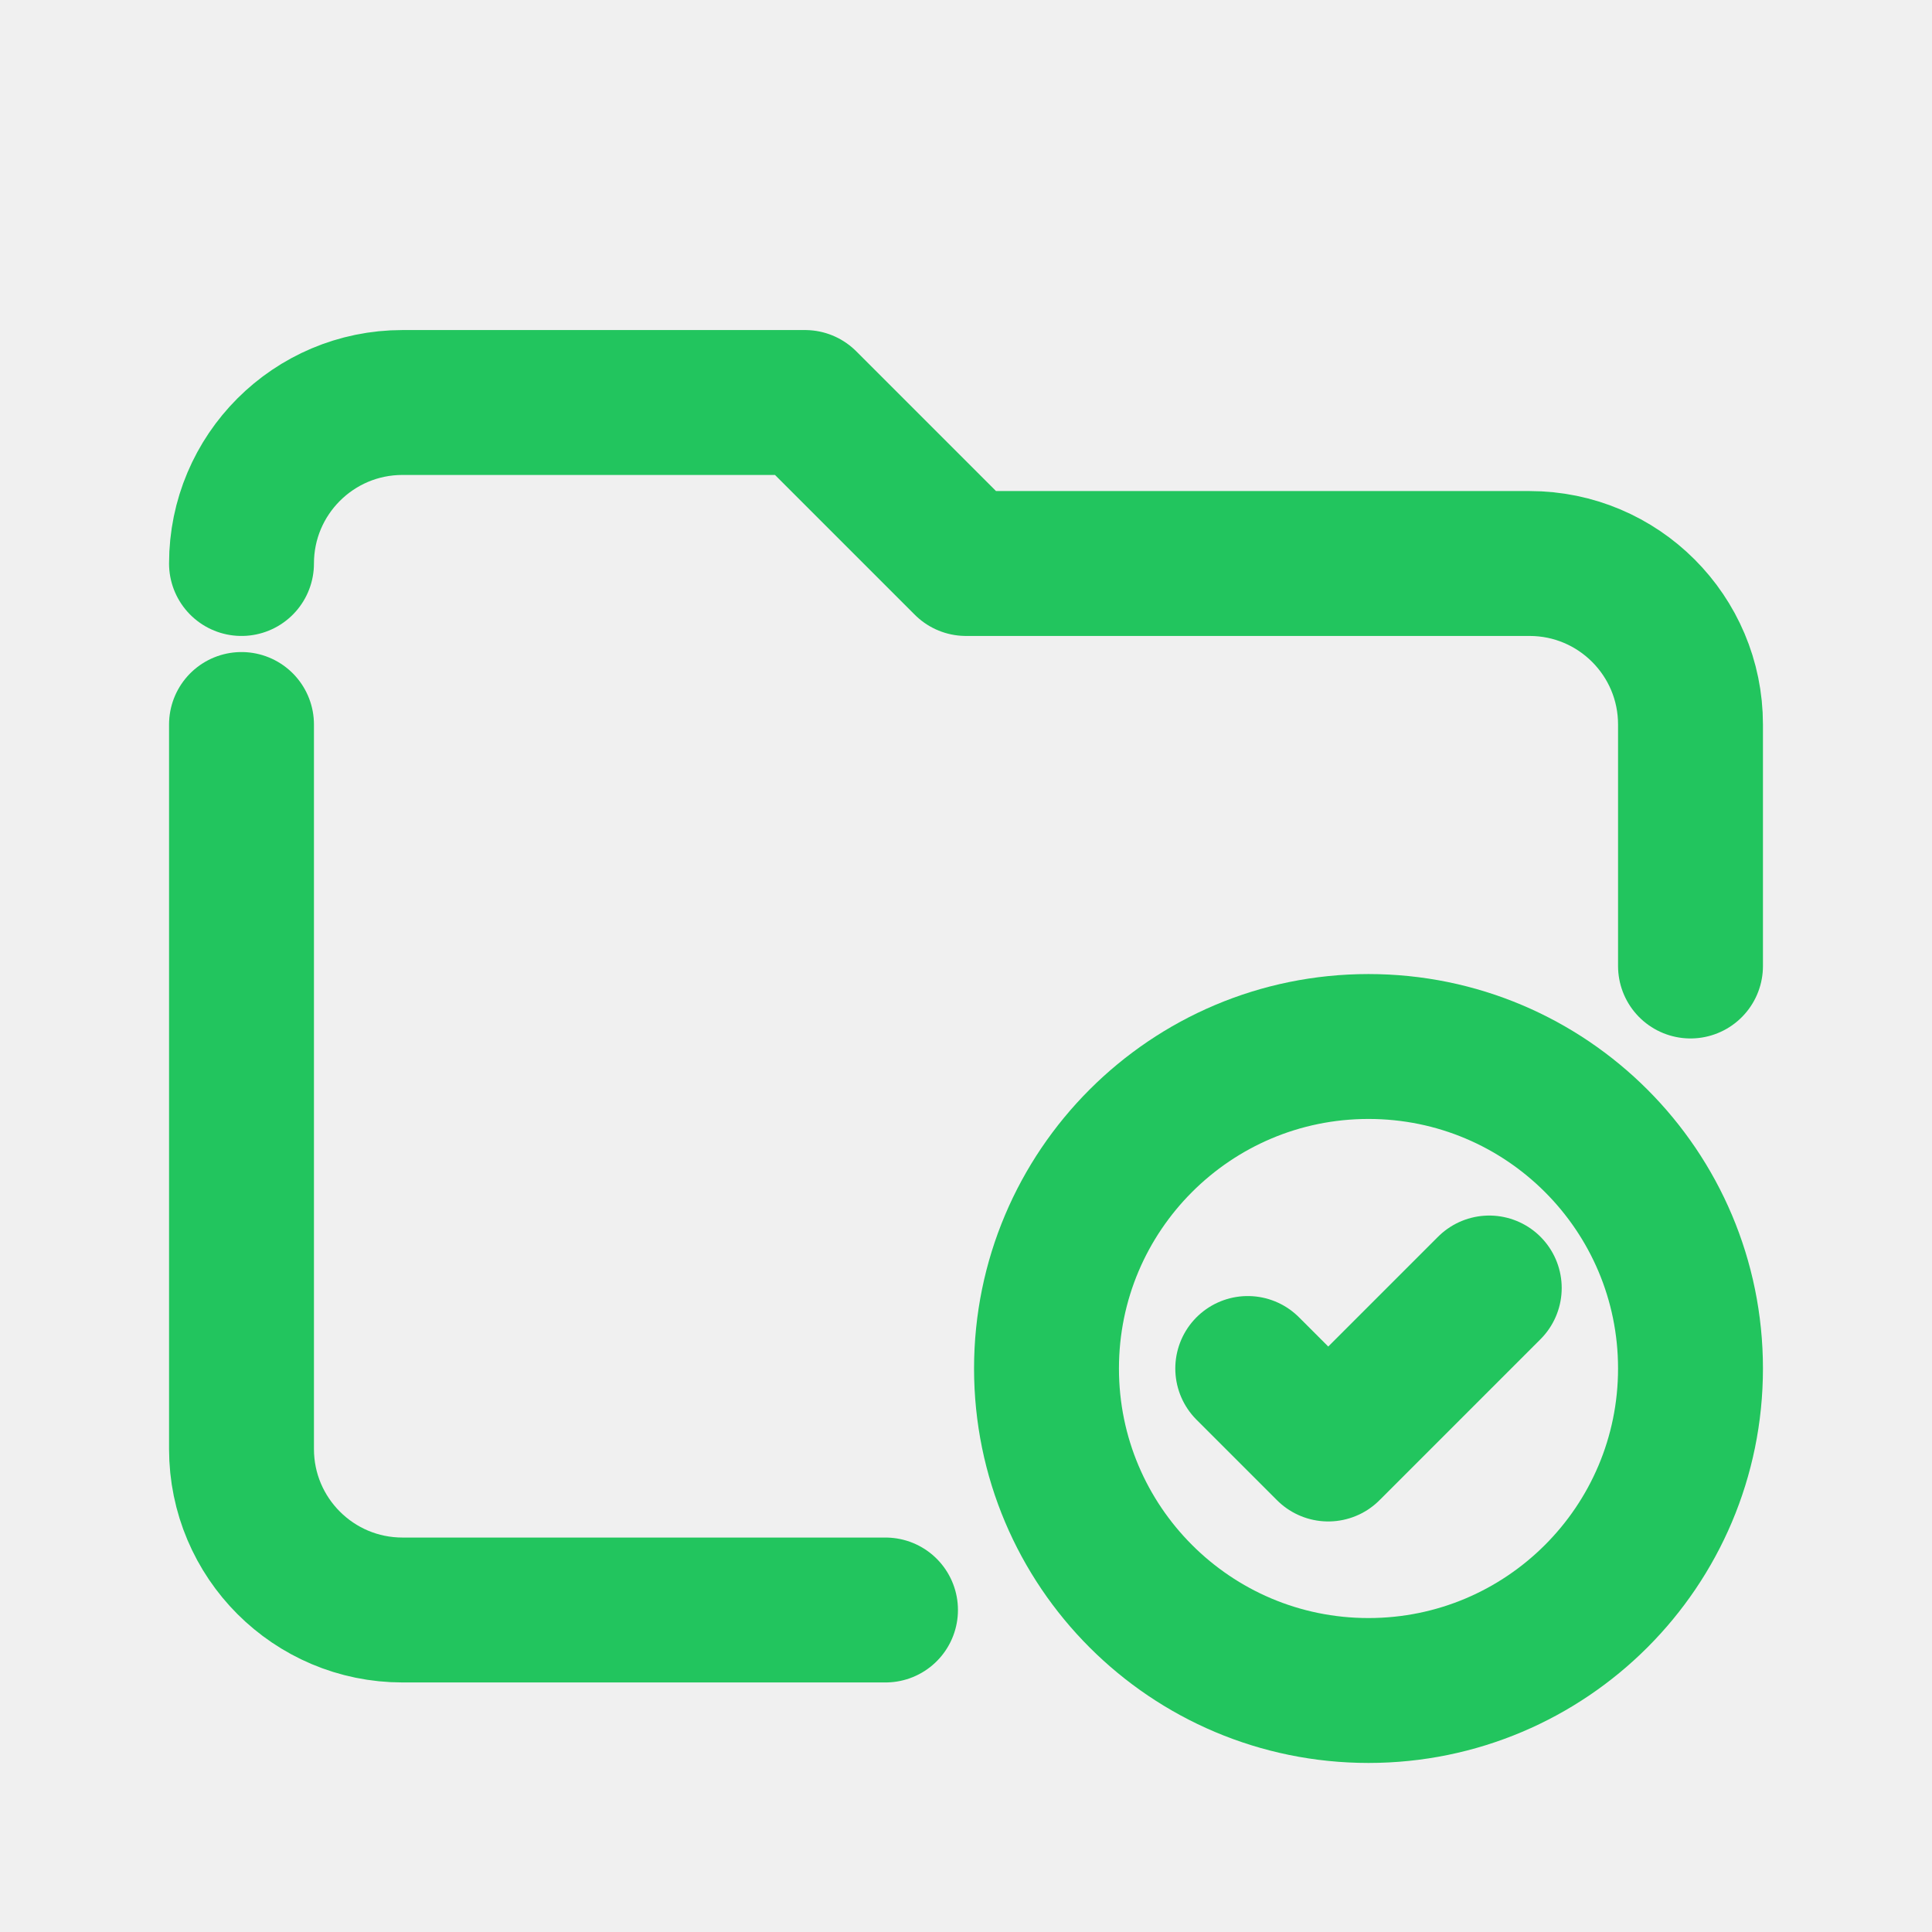
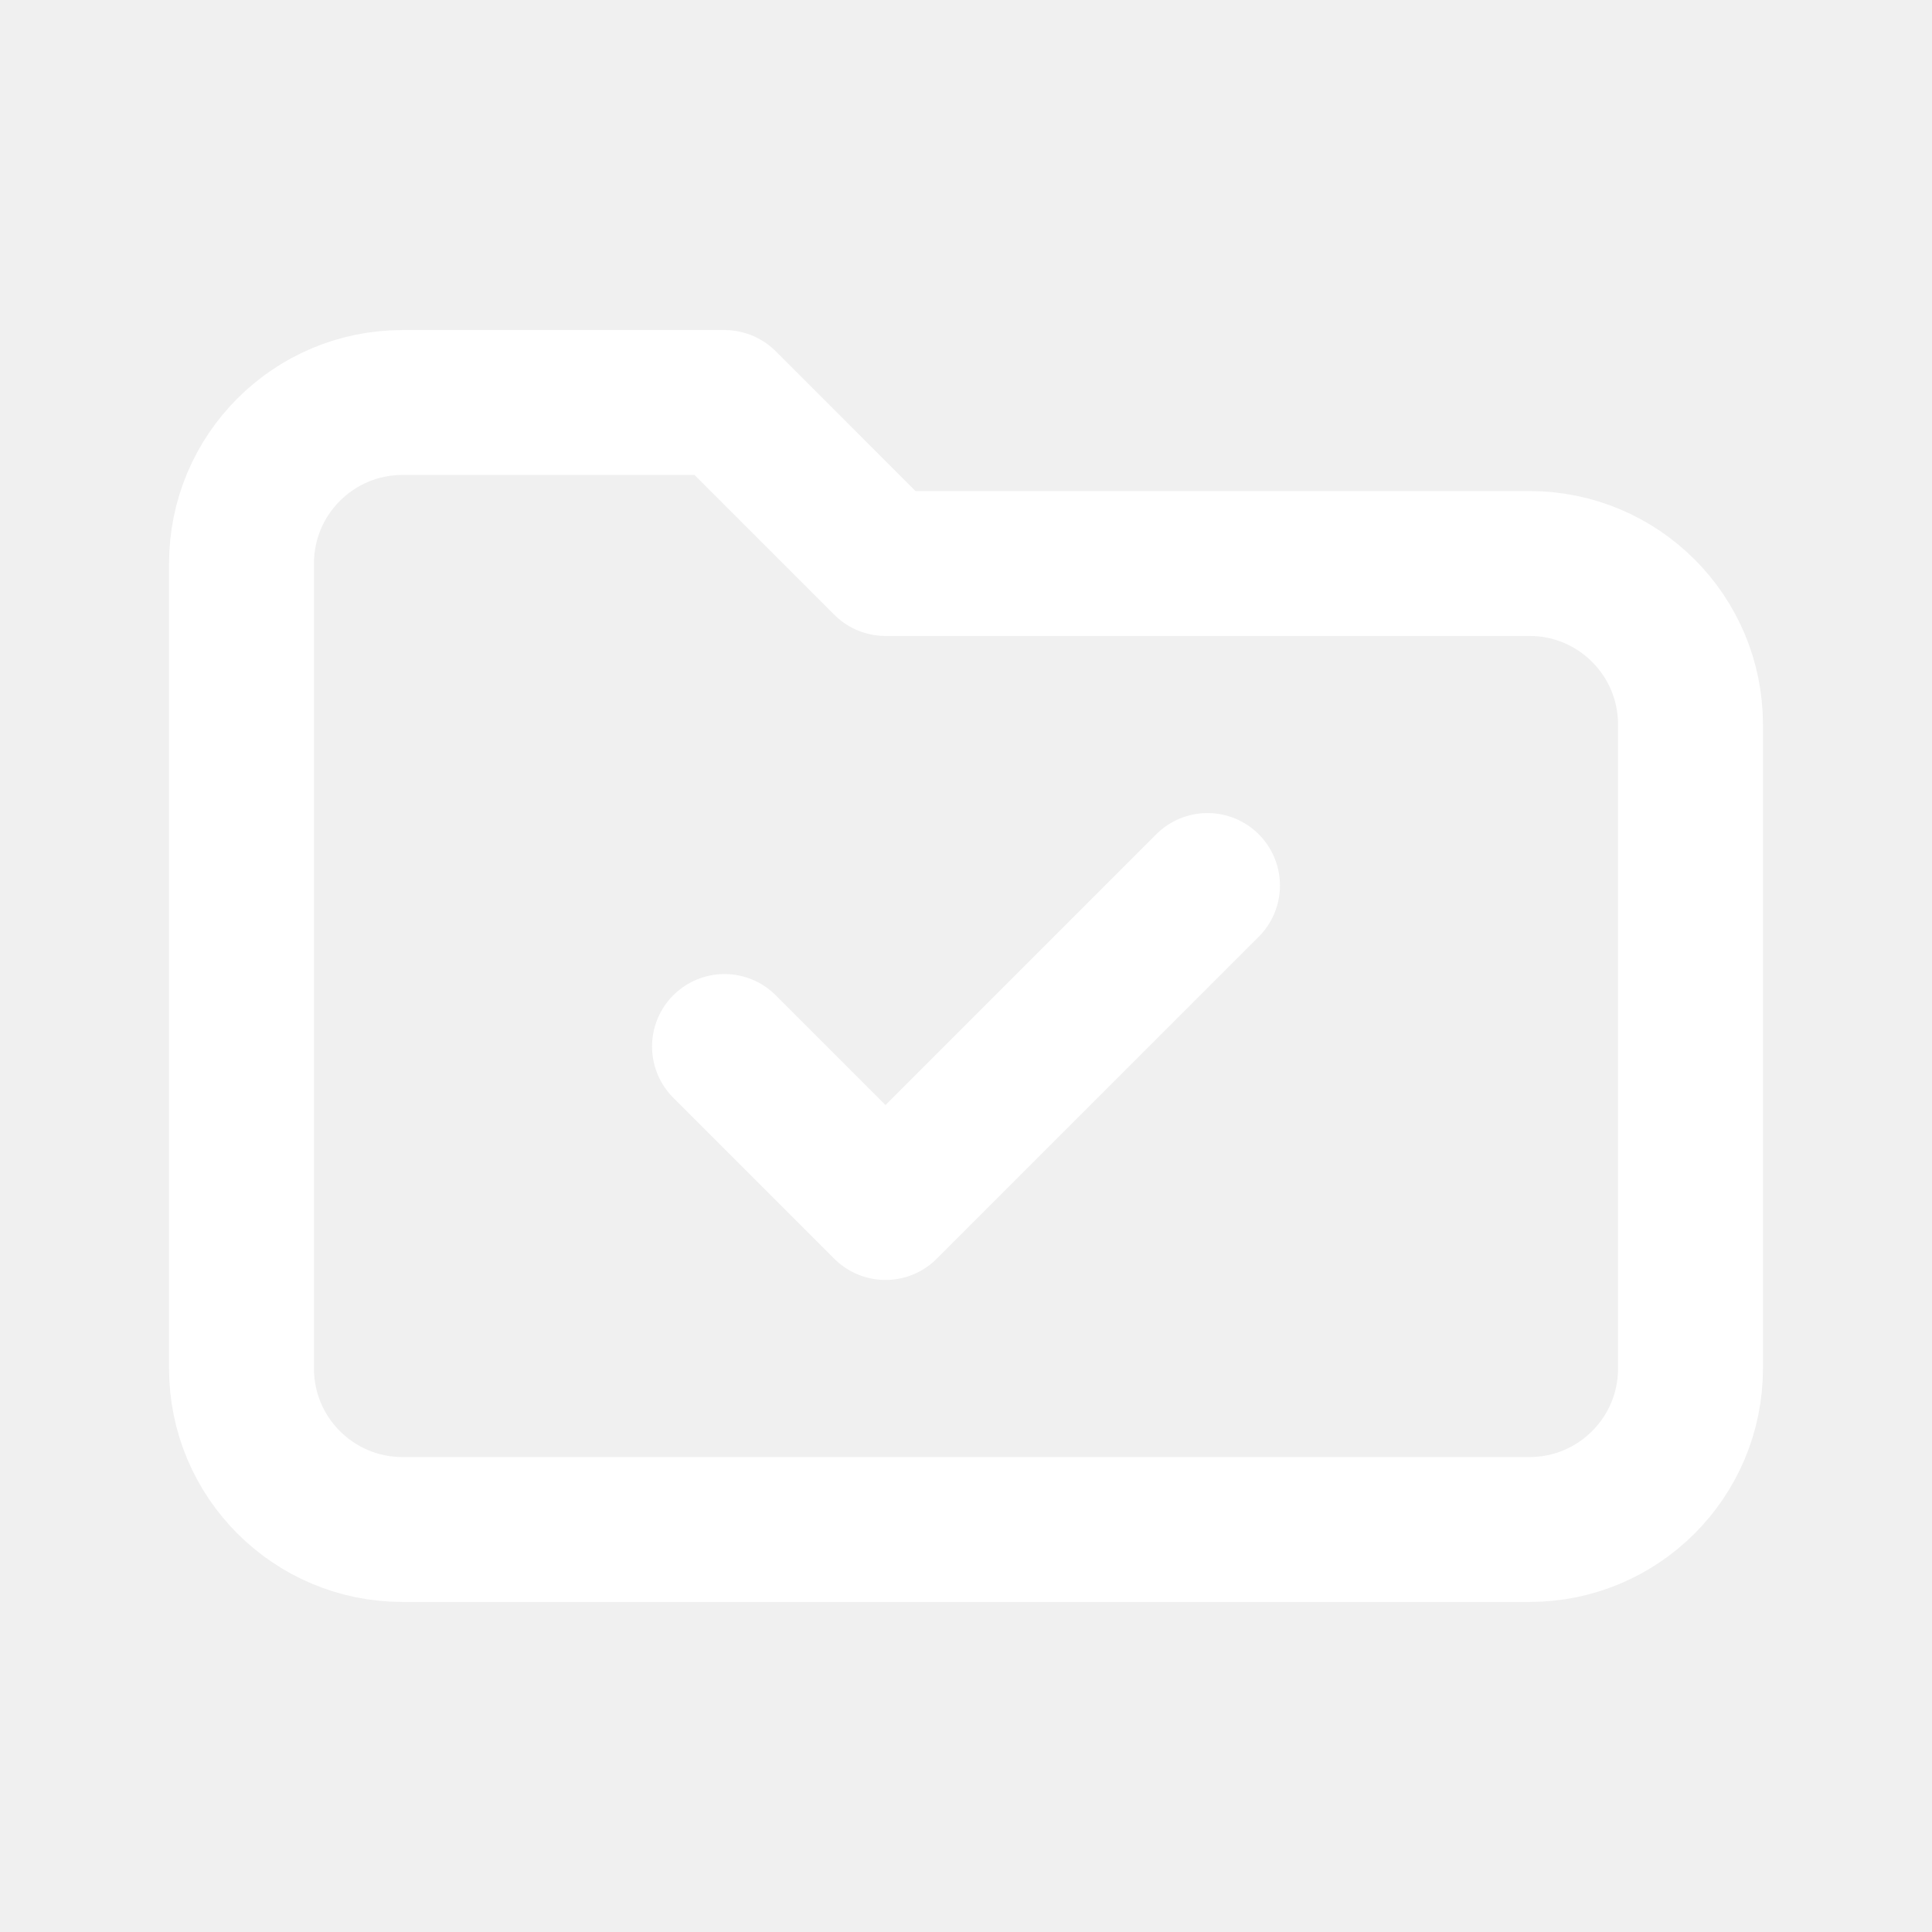
- <svg xmlns="http://www.w3.org/2000/svg" viewBox="0 0 24 24" fill="none" stroke="#22c55e" stroke-width="1.8" stroke-linecap="round" stroke-linejoin="round">
-   <path d="M3 7a2 2 0 0 1 2-2h5l2 2h7a2 2 0 0 1 2 2v3" />
-   <path d="M3 9v9a2 2 0 0 0 2 2h6" />
-   <circle cx="17" cy="17" r="4" />
-   <path d="m15.5 17 1 1 2-2" />
+ <svg xmlns="http://www.w3.org/2000/svg" width="24" height="24" viewBox="0 0 24 24" fill="none" stroke="#ffffff" stroke-width="1.8" stroke-linecap="round" stroke-linejoin="round">
+   <path d="M3 7a2 2 0 0 1 2-2h4l2 2h8a2 2 0 0 1 2 2v8a2 2 0 0 1-2 2H5a2 2 0 0 1-2-2z" />
+   <path d="M9 13l2 2 4-4" />
</svg>
